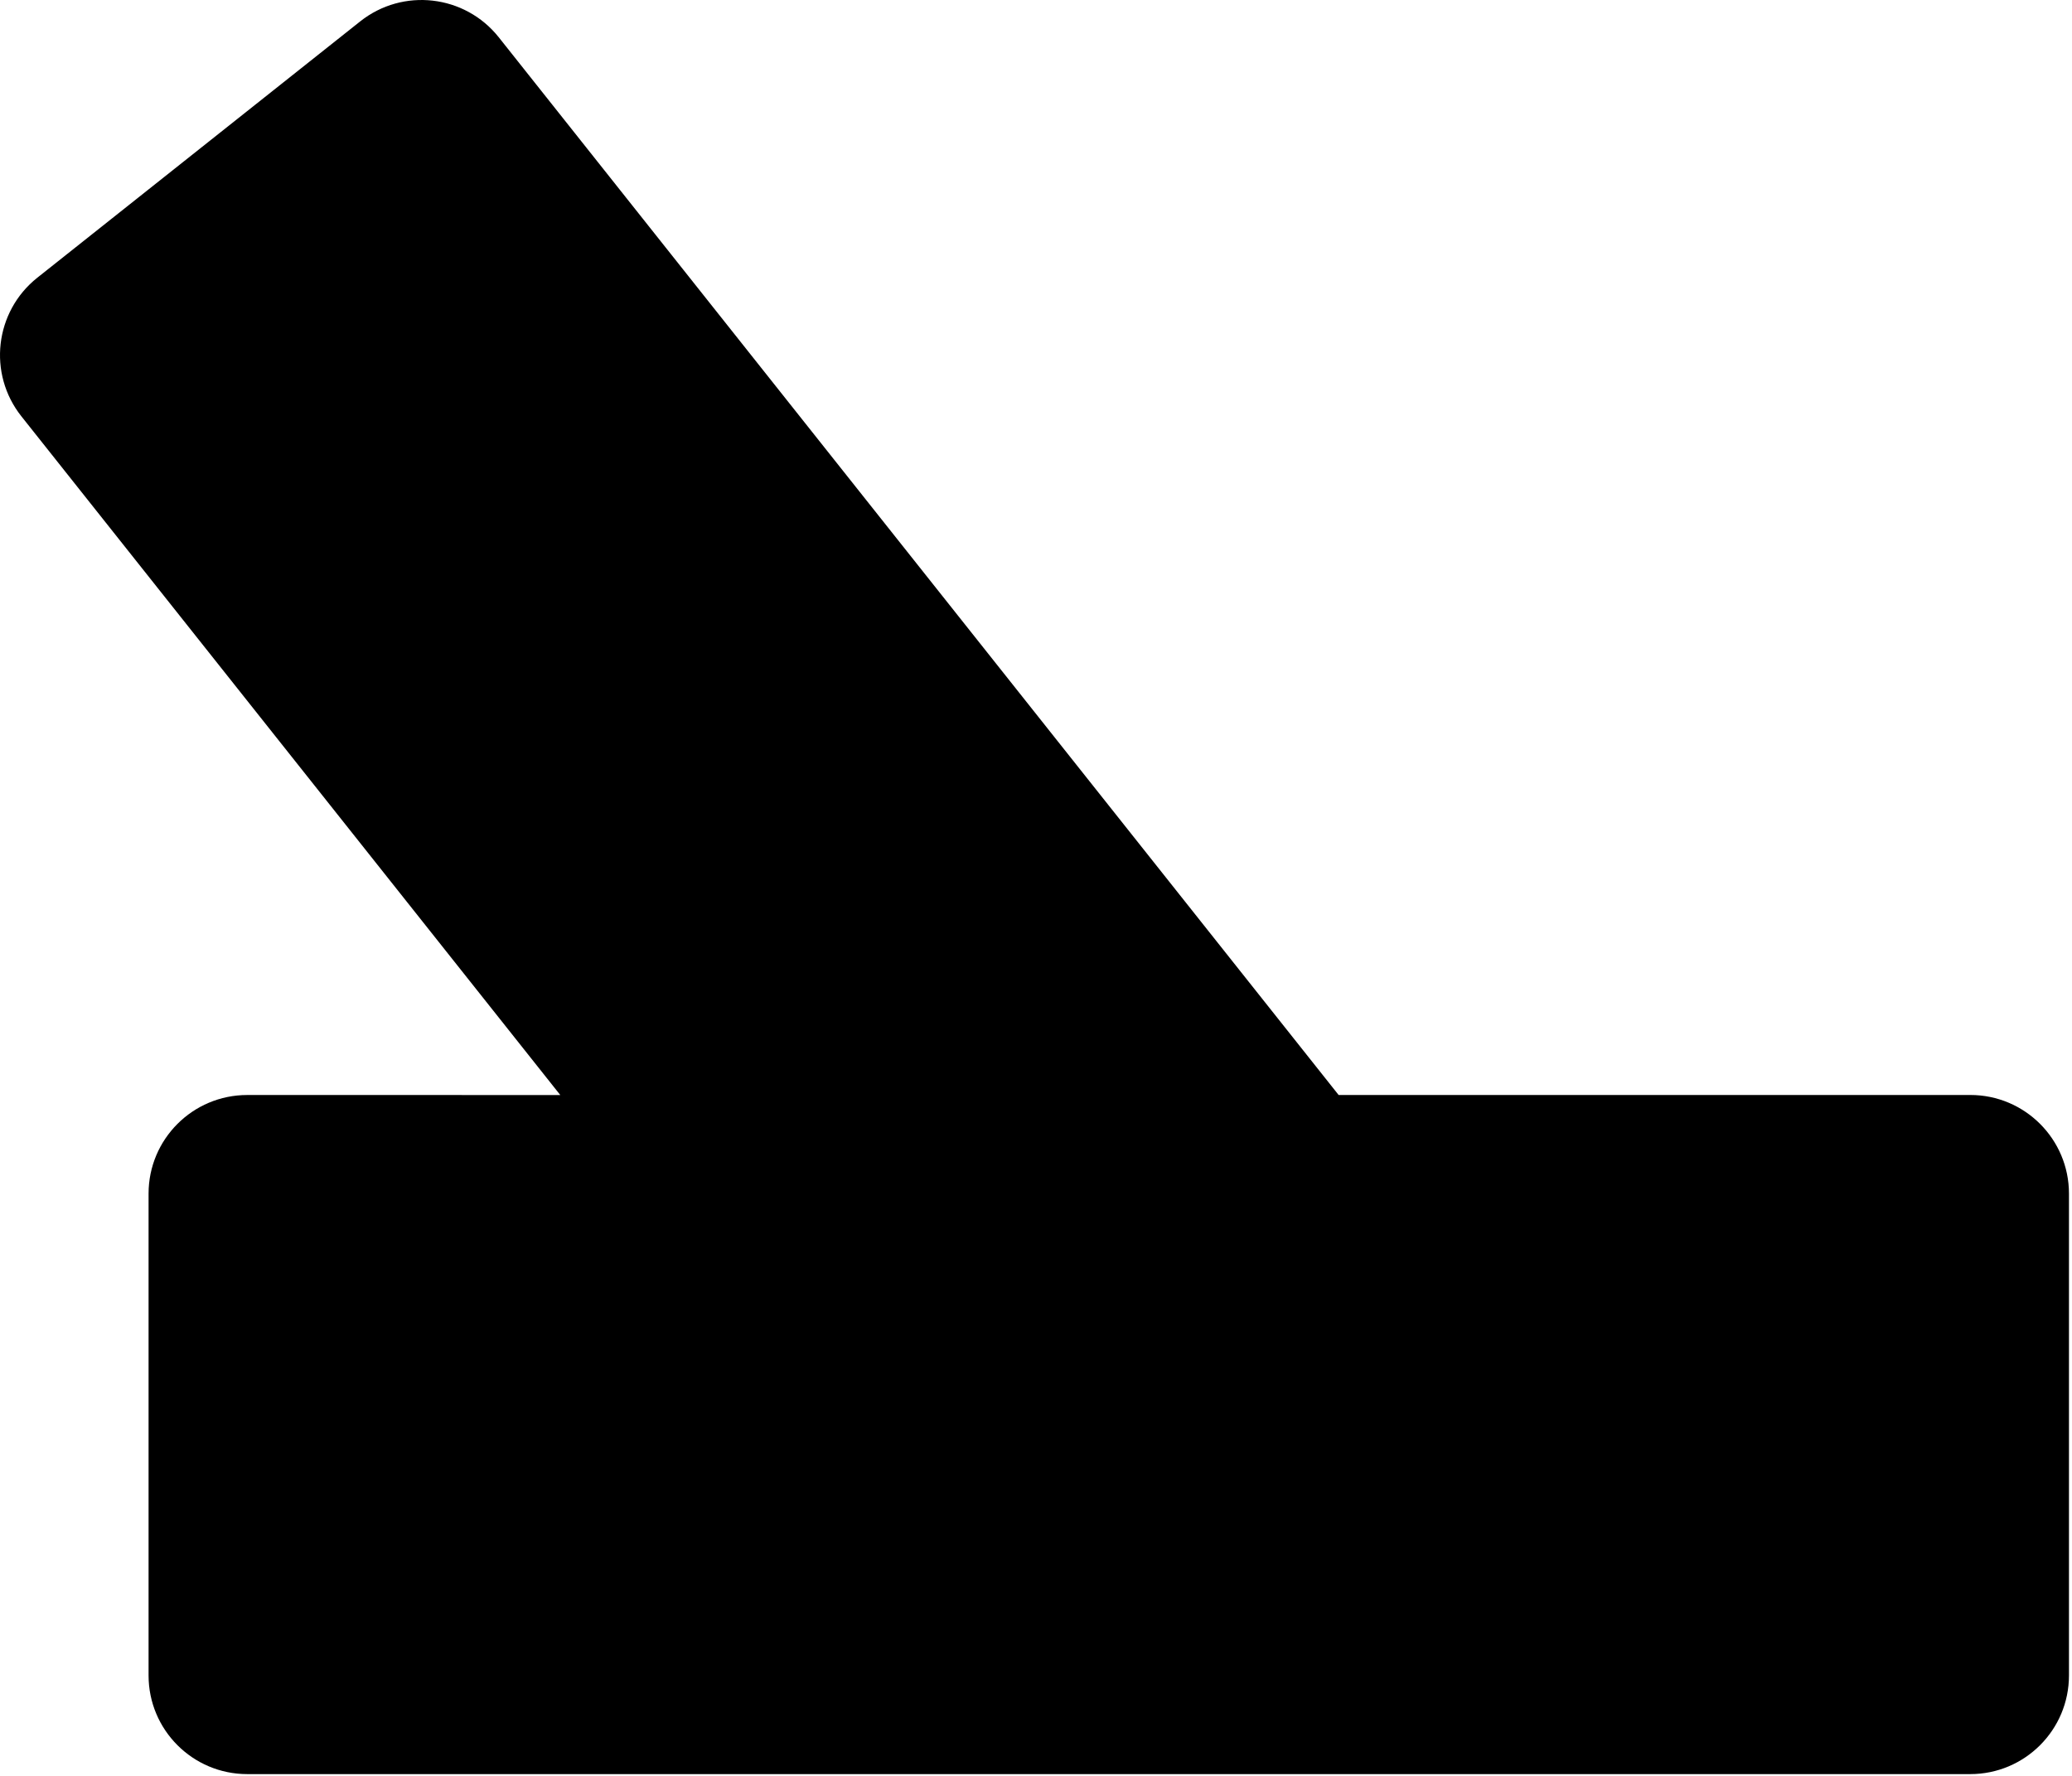
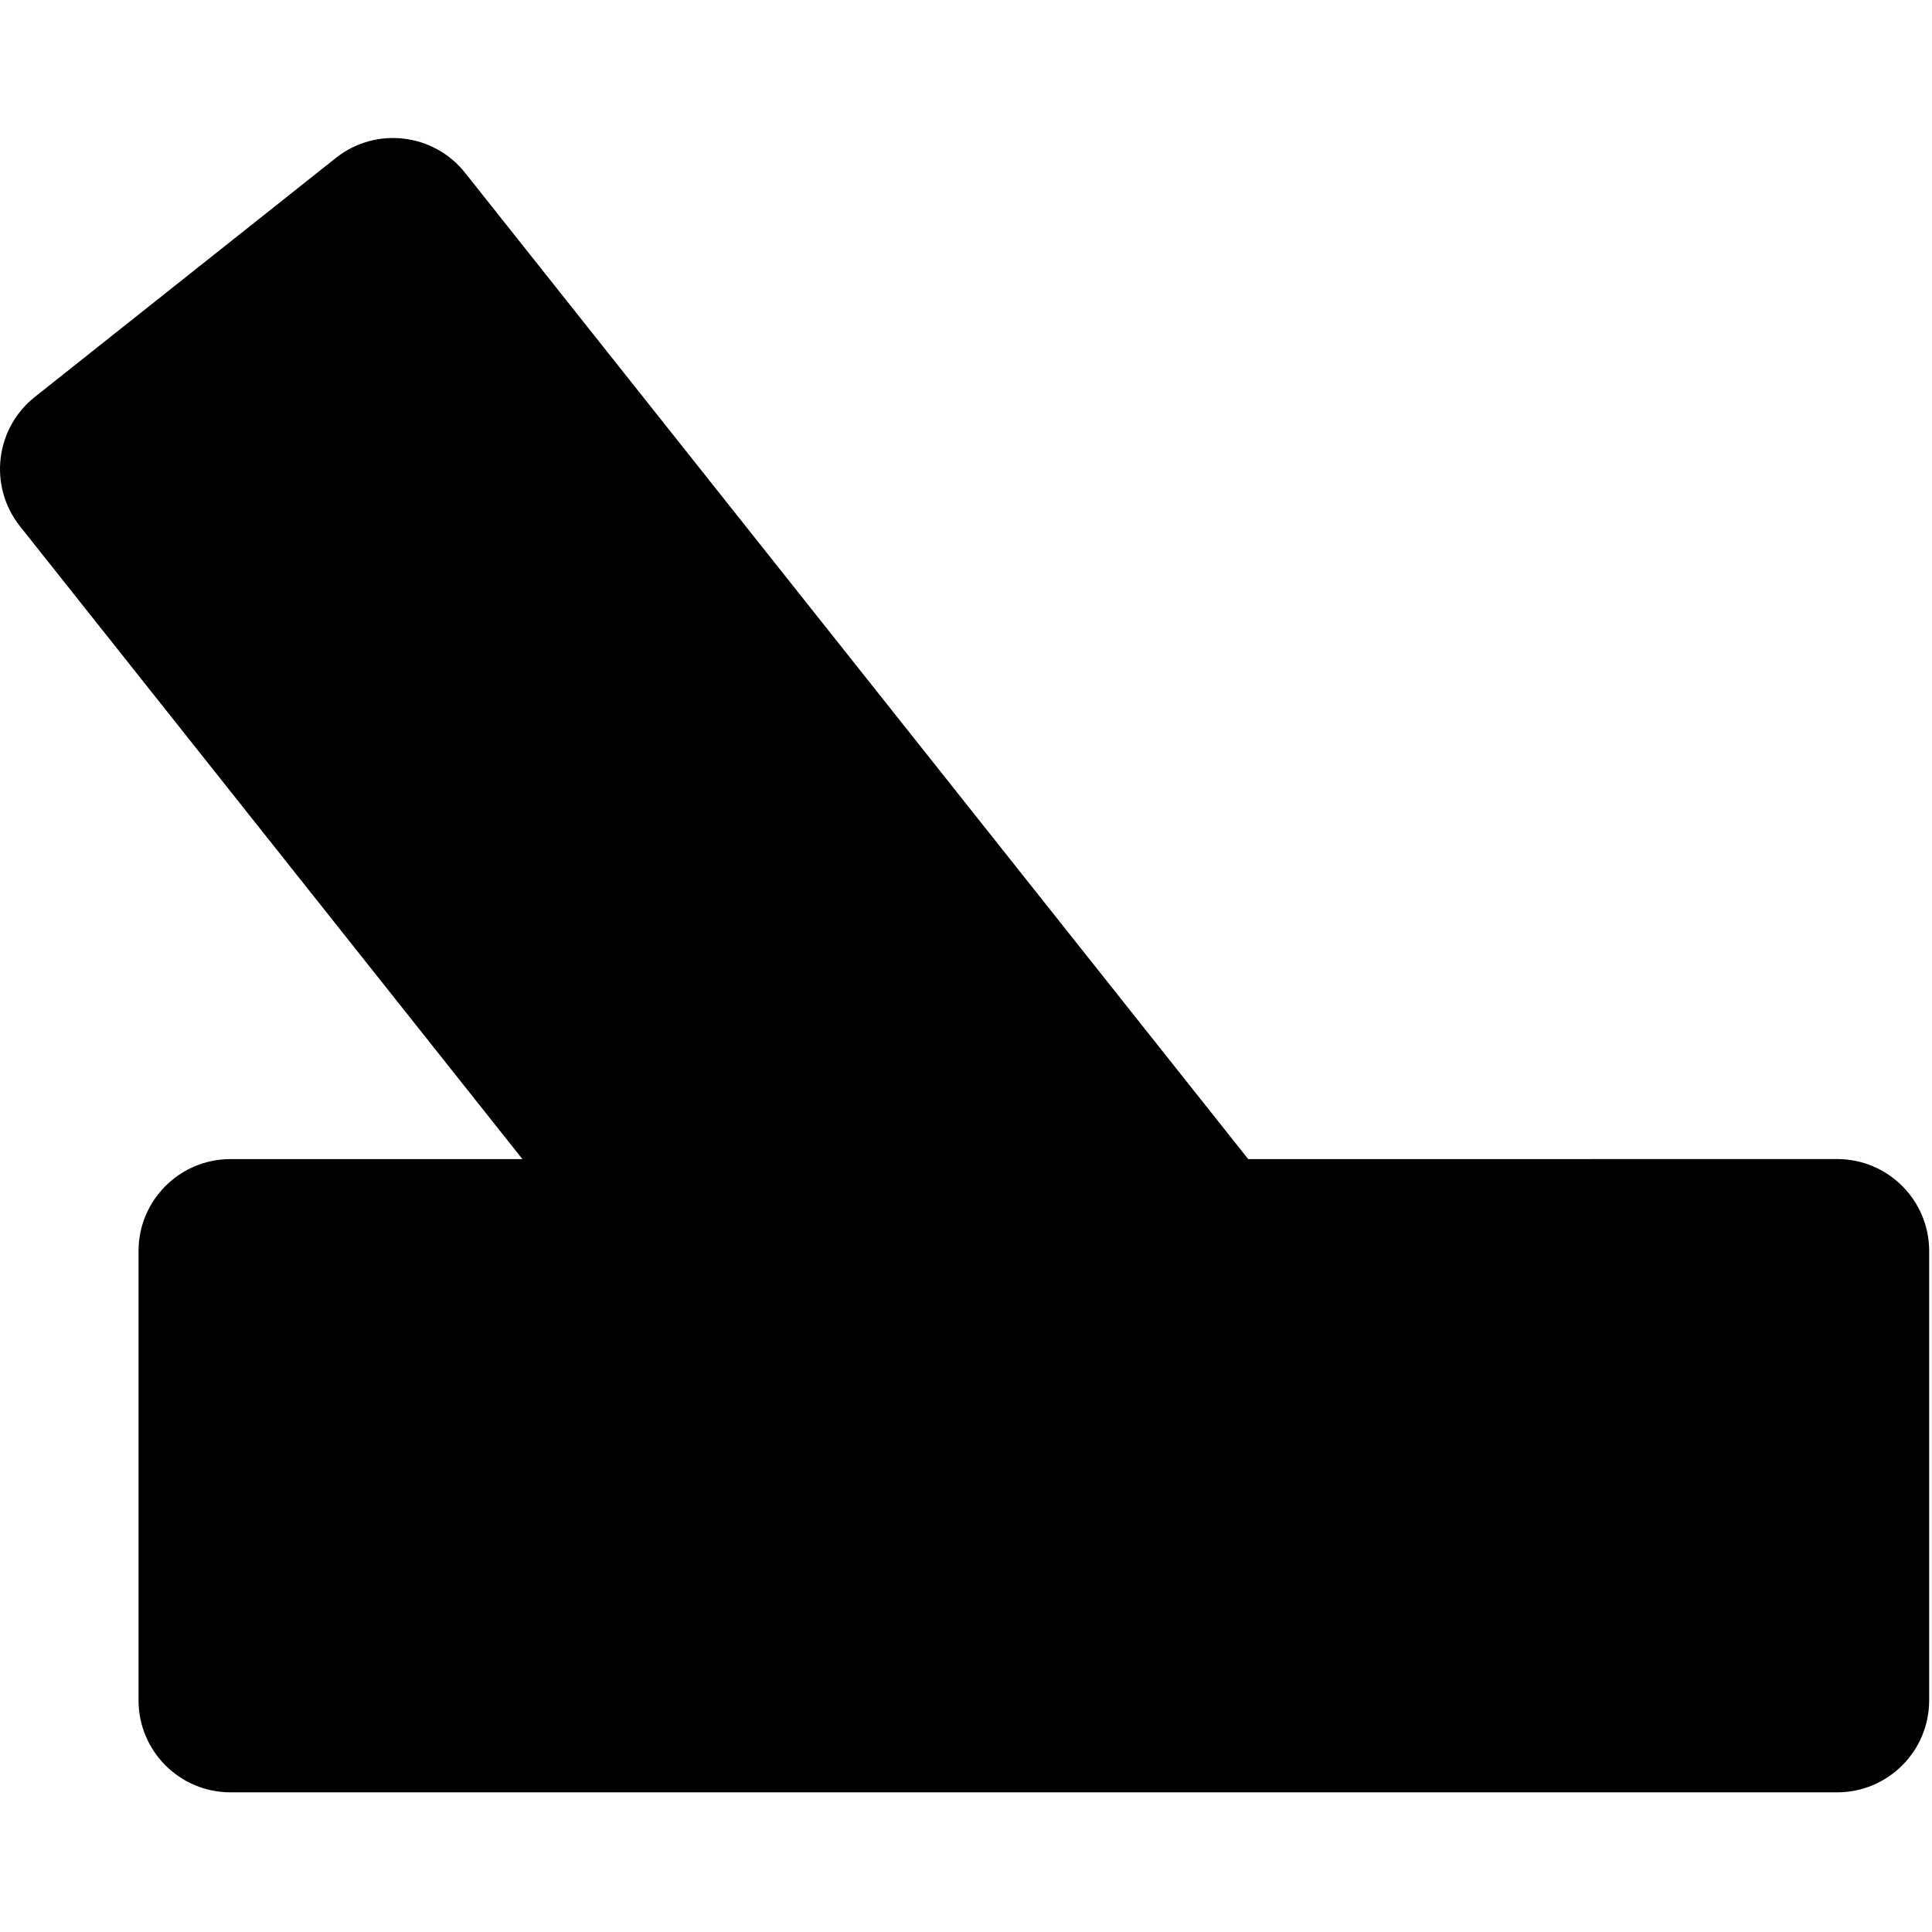
- <svg xmlns="http://www.w3.org/2000/svg" width="84" height="72" viewBox="0 0 84 72" fill="none">
+ <svg xmlns="http://www.w3.org/2000/svg" width="84" height="84" viewBox="0 -6 84 84" fill="none">
  <path d="M79.876 71.928C82.085 71.928 83.877 70.137 83.877 67.928L83.877 48.394C83.877 46.185 82.086 44.394 79.877 44.394L54.269 44.395L20.221 1.513C18.847 -0.217 16.332 -0.506 14.602 0.868L1.513 11.259C-0.217 12.633 -0.506 15.15 0.868 16.88L22.714 44.396L10.023 44.395C7.814 44.395 6.023 46.185 6.023 48.394L6.023 67.928C6.023 70.137 7.814 71.928 10.023 71.928L79.876 71.928Z" fill="black" />
</svg>
